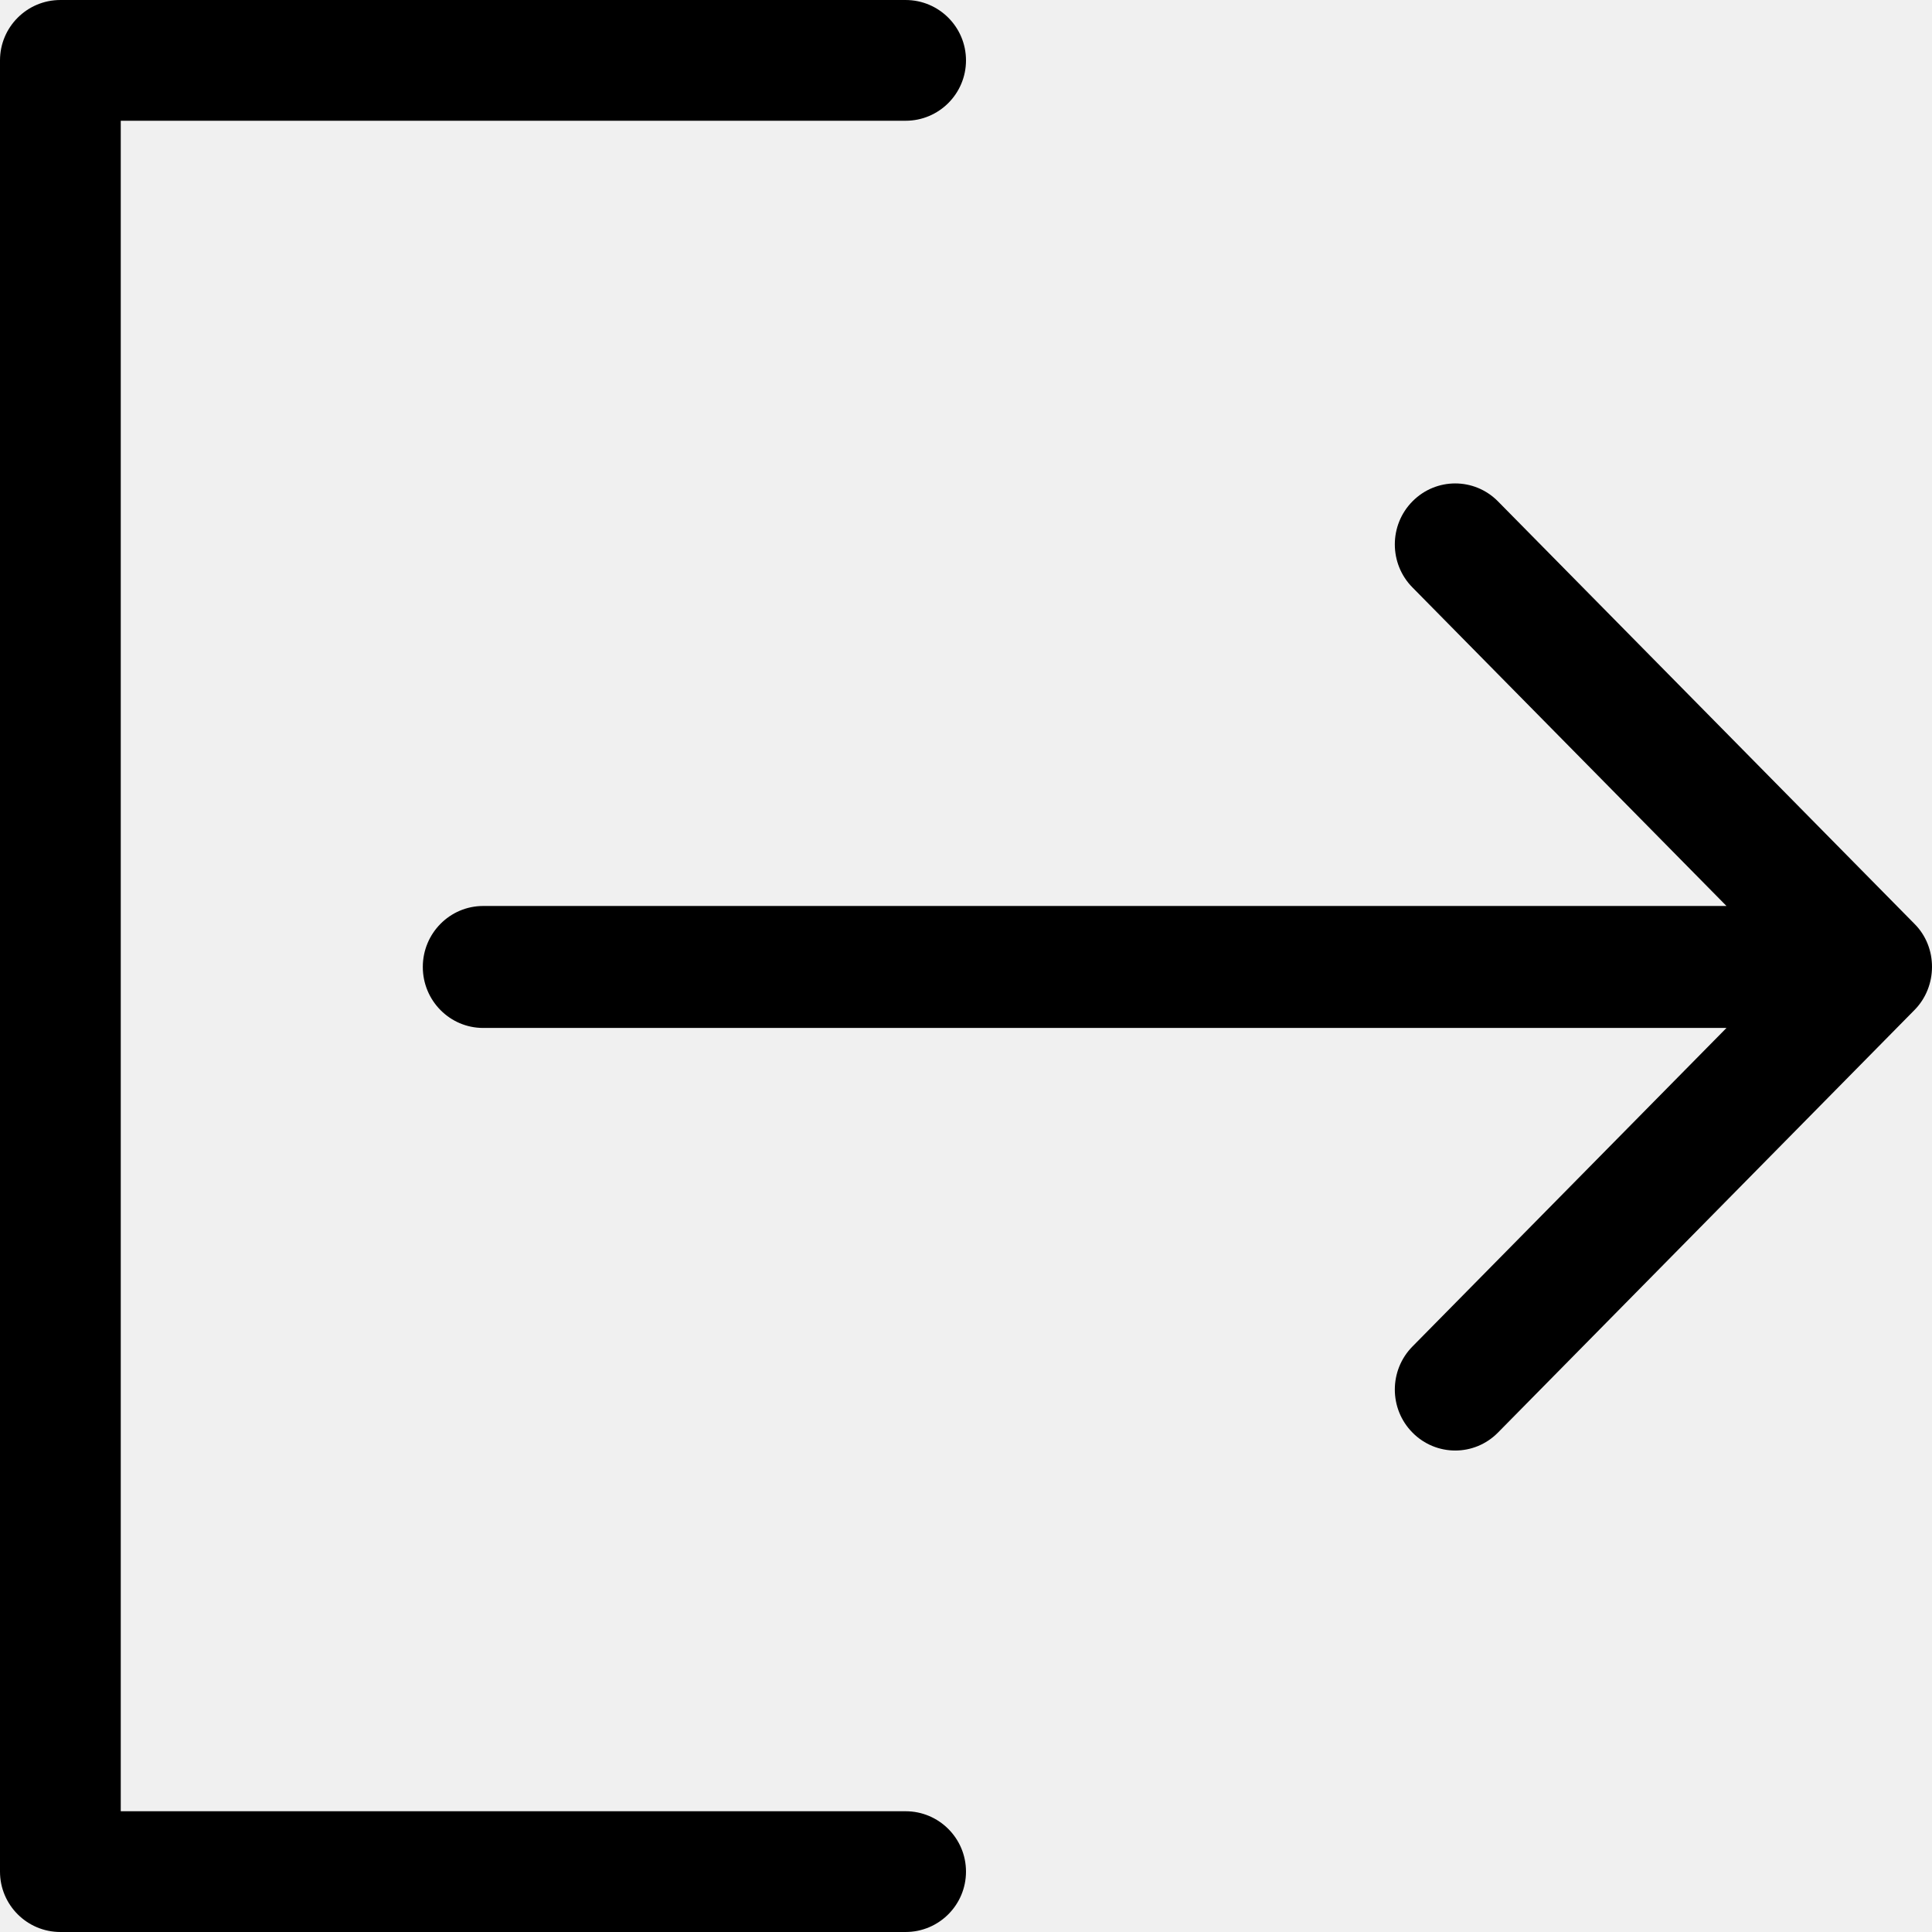
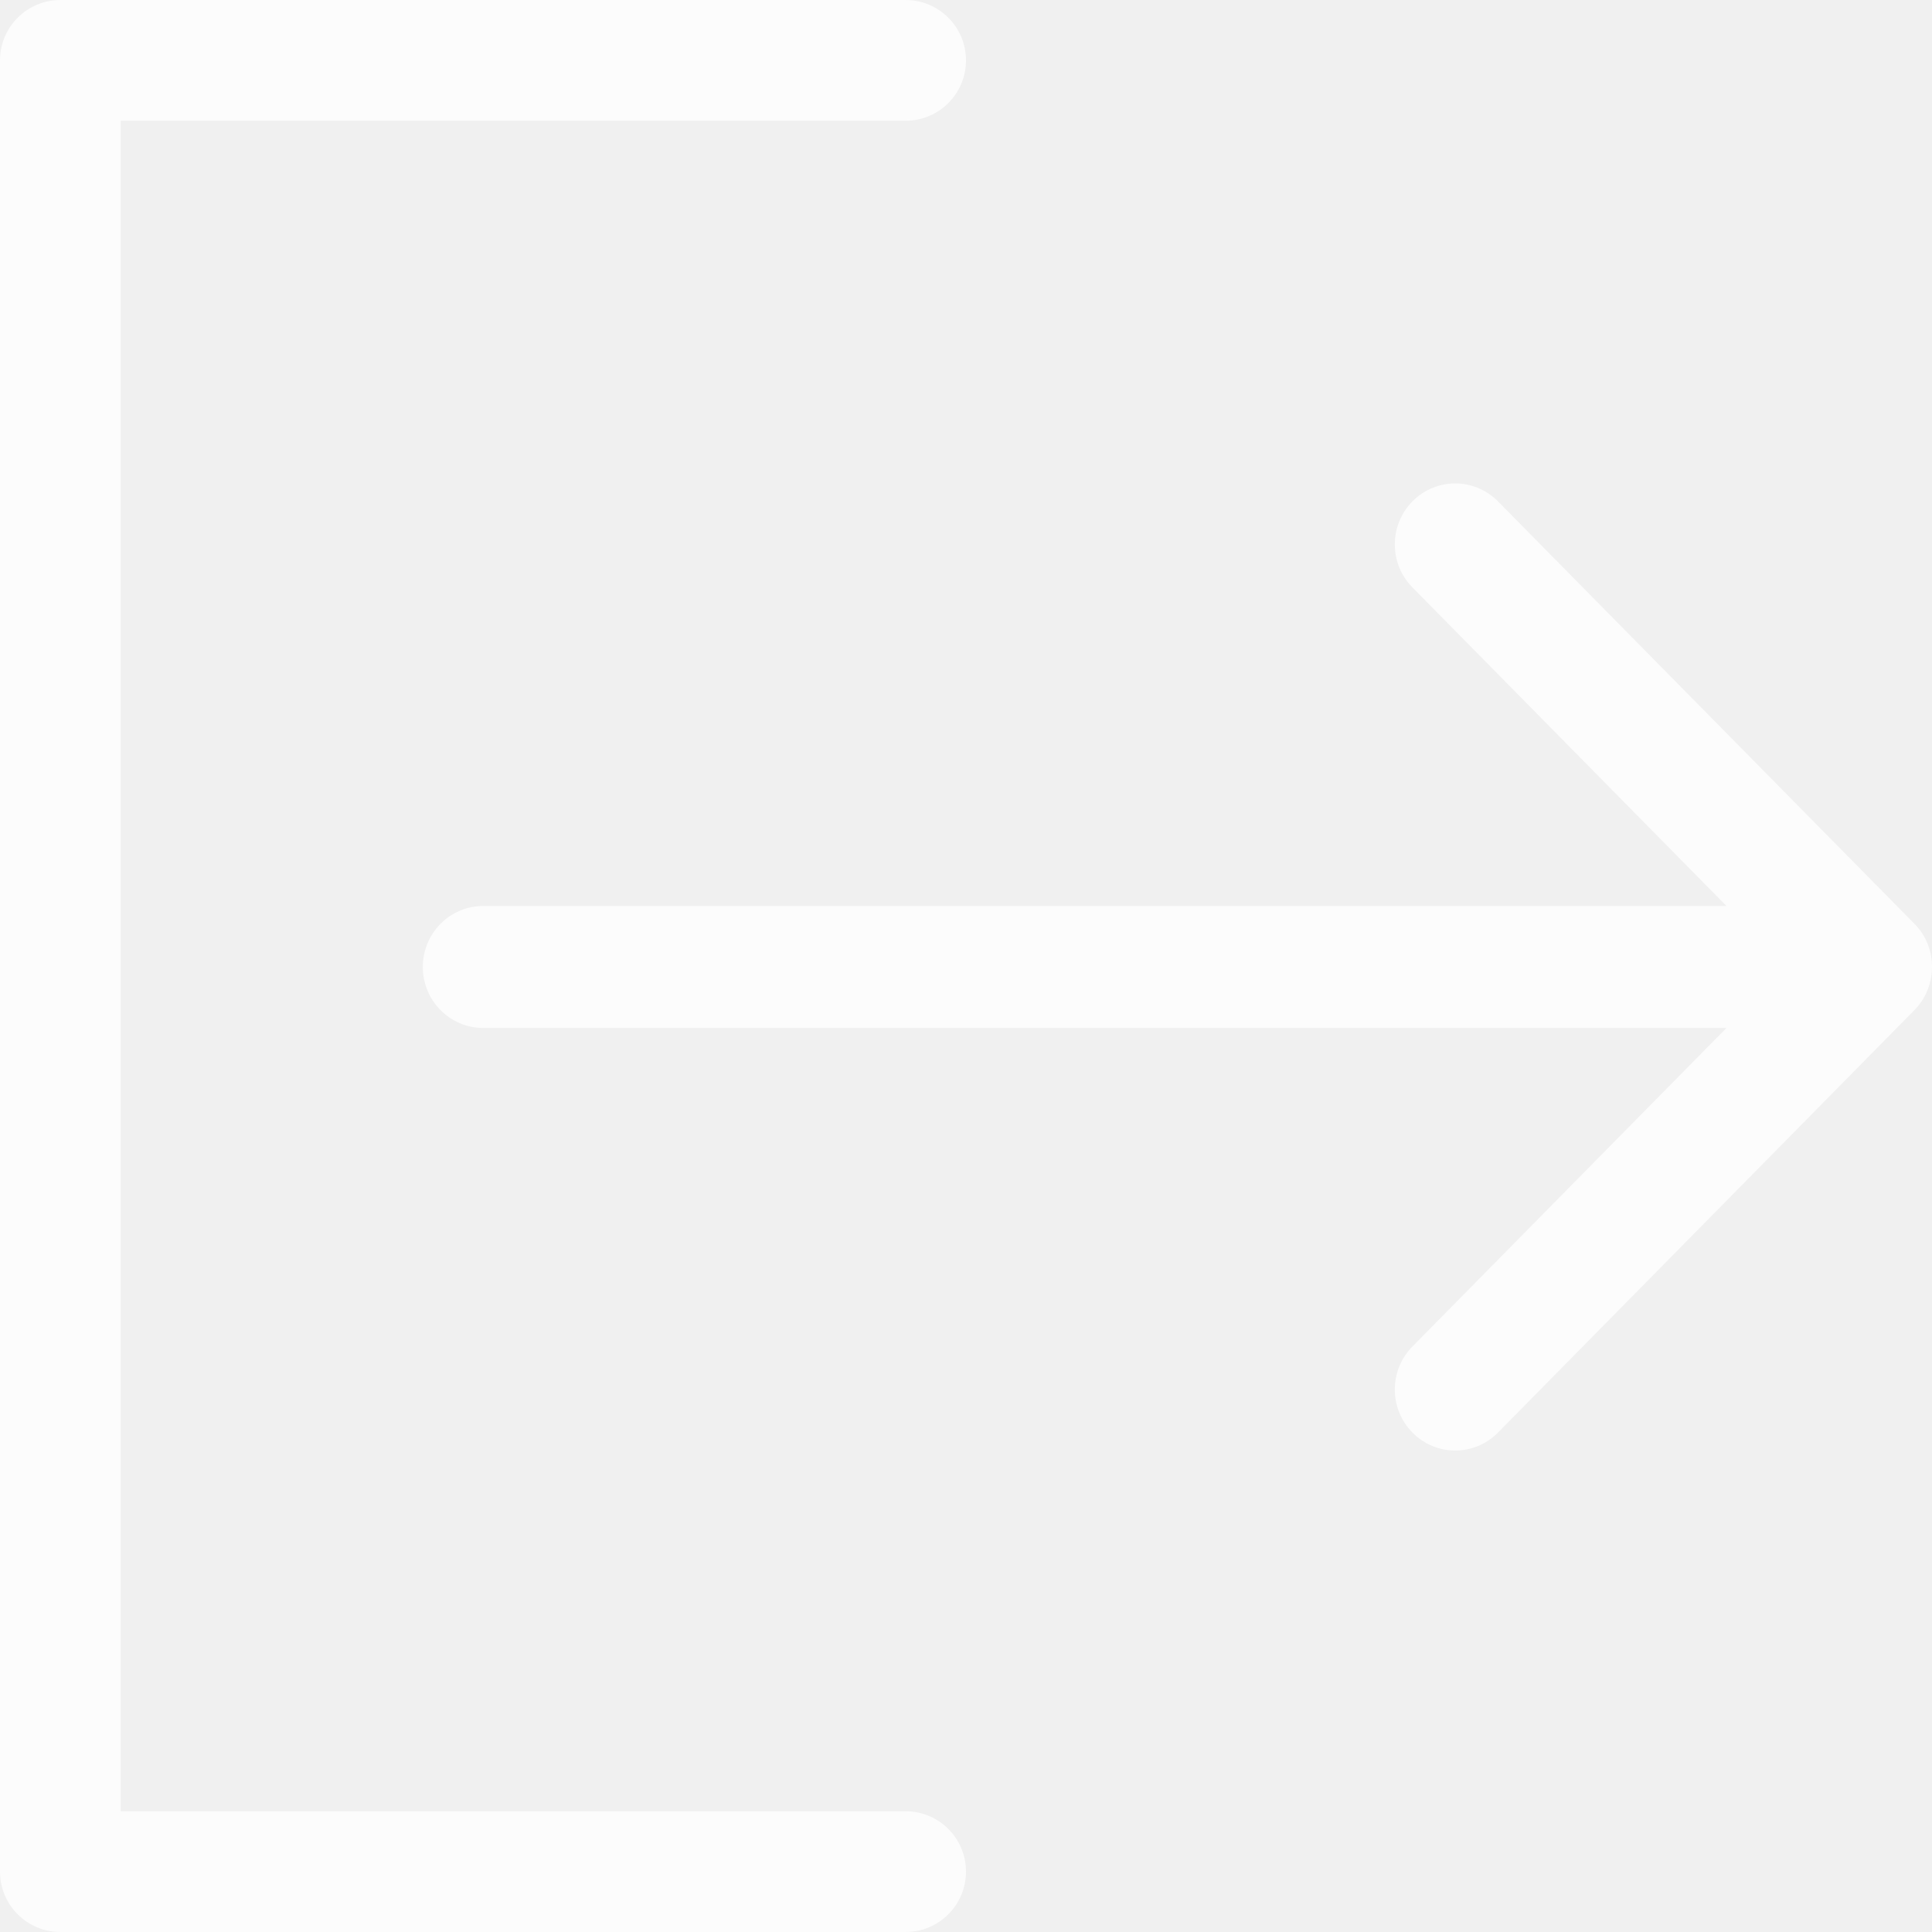
- <svg xmlns="http://www.w3.org/2000/svg" fill="#000000" height="800px" width="800px" version="1.1" id="Capa_1" viewBox="0 0 384.971 384.971" xml:space="preserve">
+ <svg xmlns="http://www.w3.org/2000/svg" fill="#fff" opacity="0.8" height="800px" width="800px" version="1.1" id="Capa_1" viewBox="0 0 384.971 384.971" xml:space="preserve">
  <g>
    <g id="Sign_Out">
      <path d="M180.455,360.91H24.061V24.061h156.394c6.641,0,12.03-5.39,12.03-12.03s-5.39-12.03-12.03-12.03H12.03    C5.39,0.001,0,5.39,0,12.031V372.94c0,6.641,5.39,12.03,12.03,12.03h168.424c6.641,0,12.03-5.39,12.03-12.03    C192.485,366.299,187.095,360.91,180.455,360.91z" />
      <path d="M381.481,184.088l-83.009-84.2c-4.704-4.752-12.319-4.74-17.011,0c-4.704,4.74-4.704,12.439,0,17.179l62.558,63.46H96.279    c-6.641,0-12.03,5.438-12.03,12.151c0,6.713,5.39,12.151,12.03,12.151h247.74l-62.558,63.46c-4.704,4.752-4.704,12.439,0,17.179    c4.704,4.752,12.319,4.752,17.011,0l82.997-84.2C386.113,196.588,386.161,188.756,381.481,184.088z" />
    </g>
    <g>
	</g>
    <g>
	</g>
    <g>
	</g>
    <g>
	</g>
    <g>
	</g>
    <g>
	</g>
  </g>
</svg>
